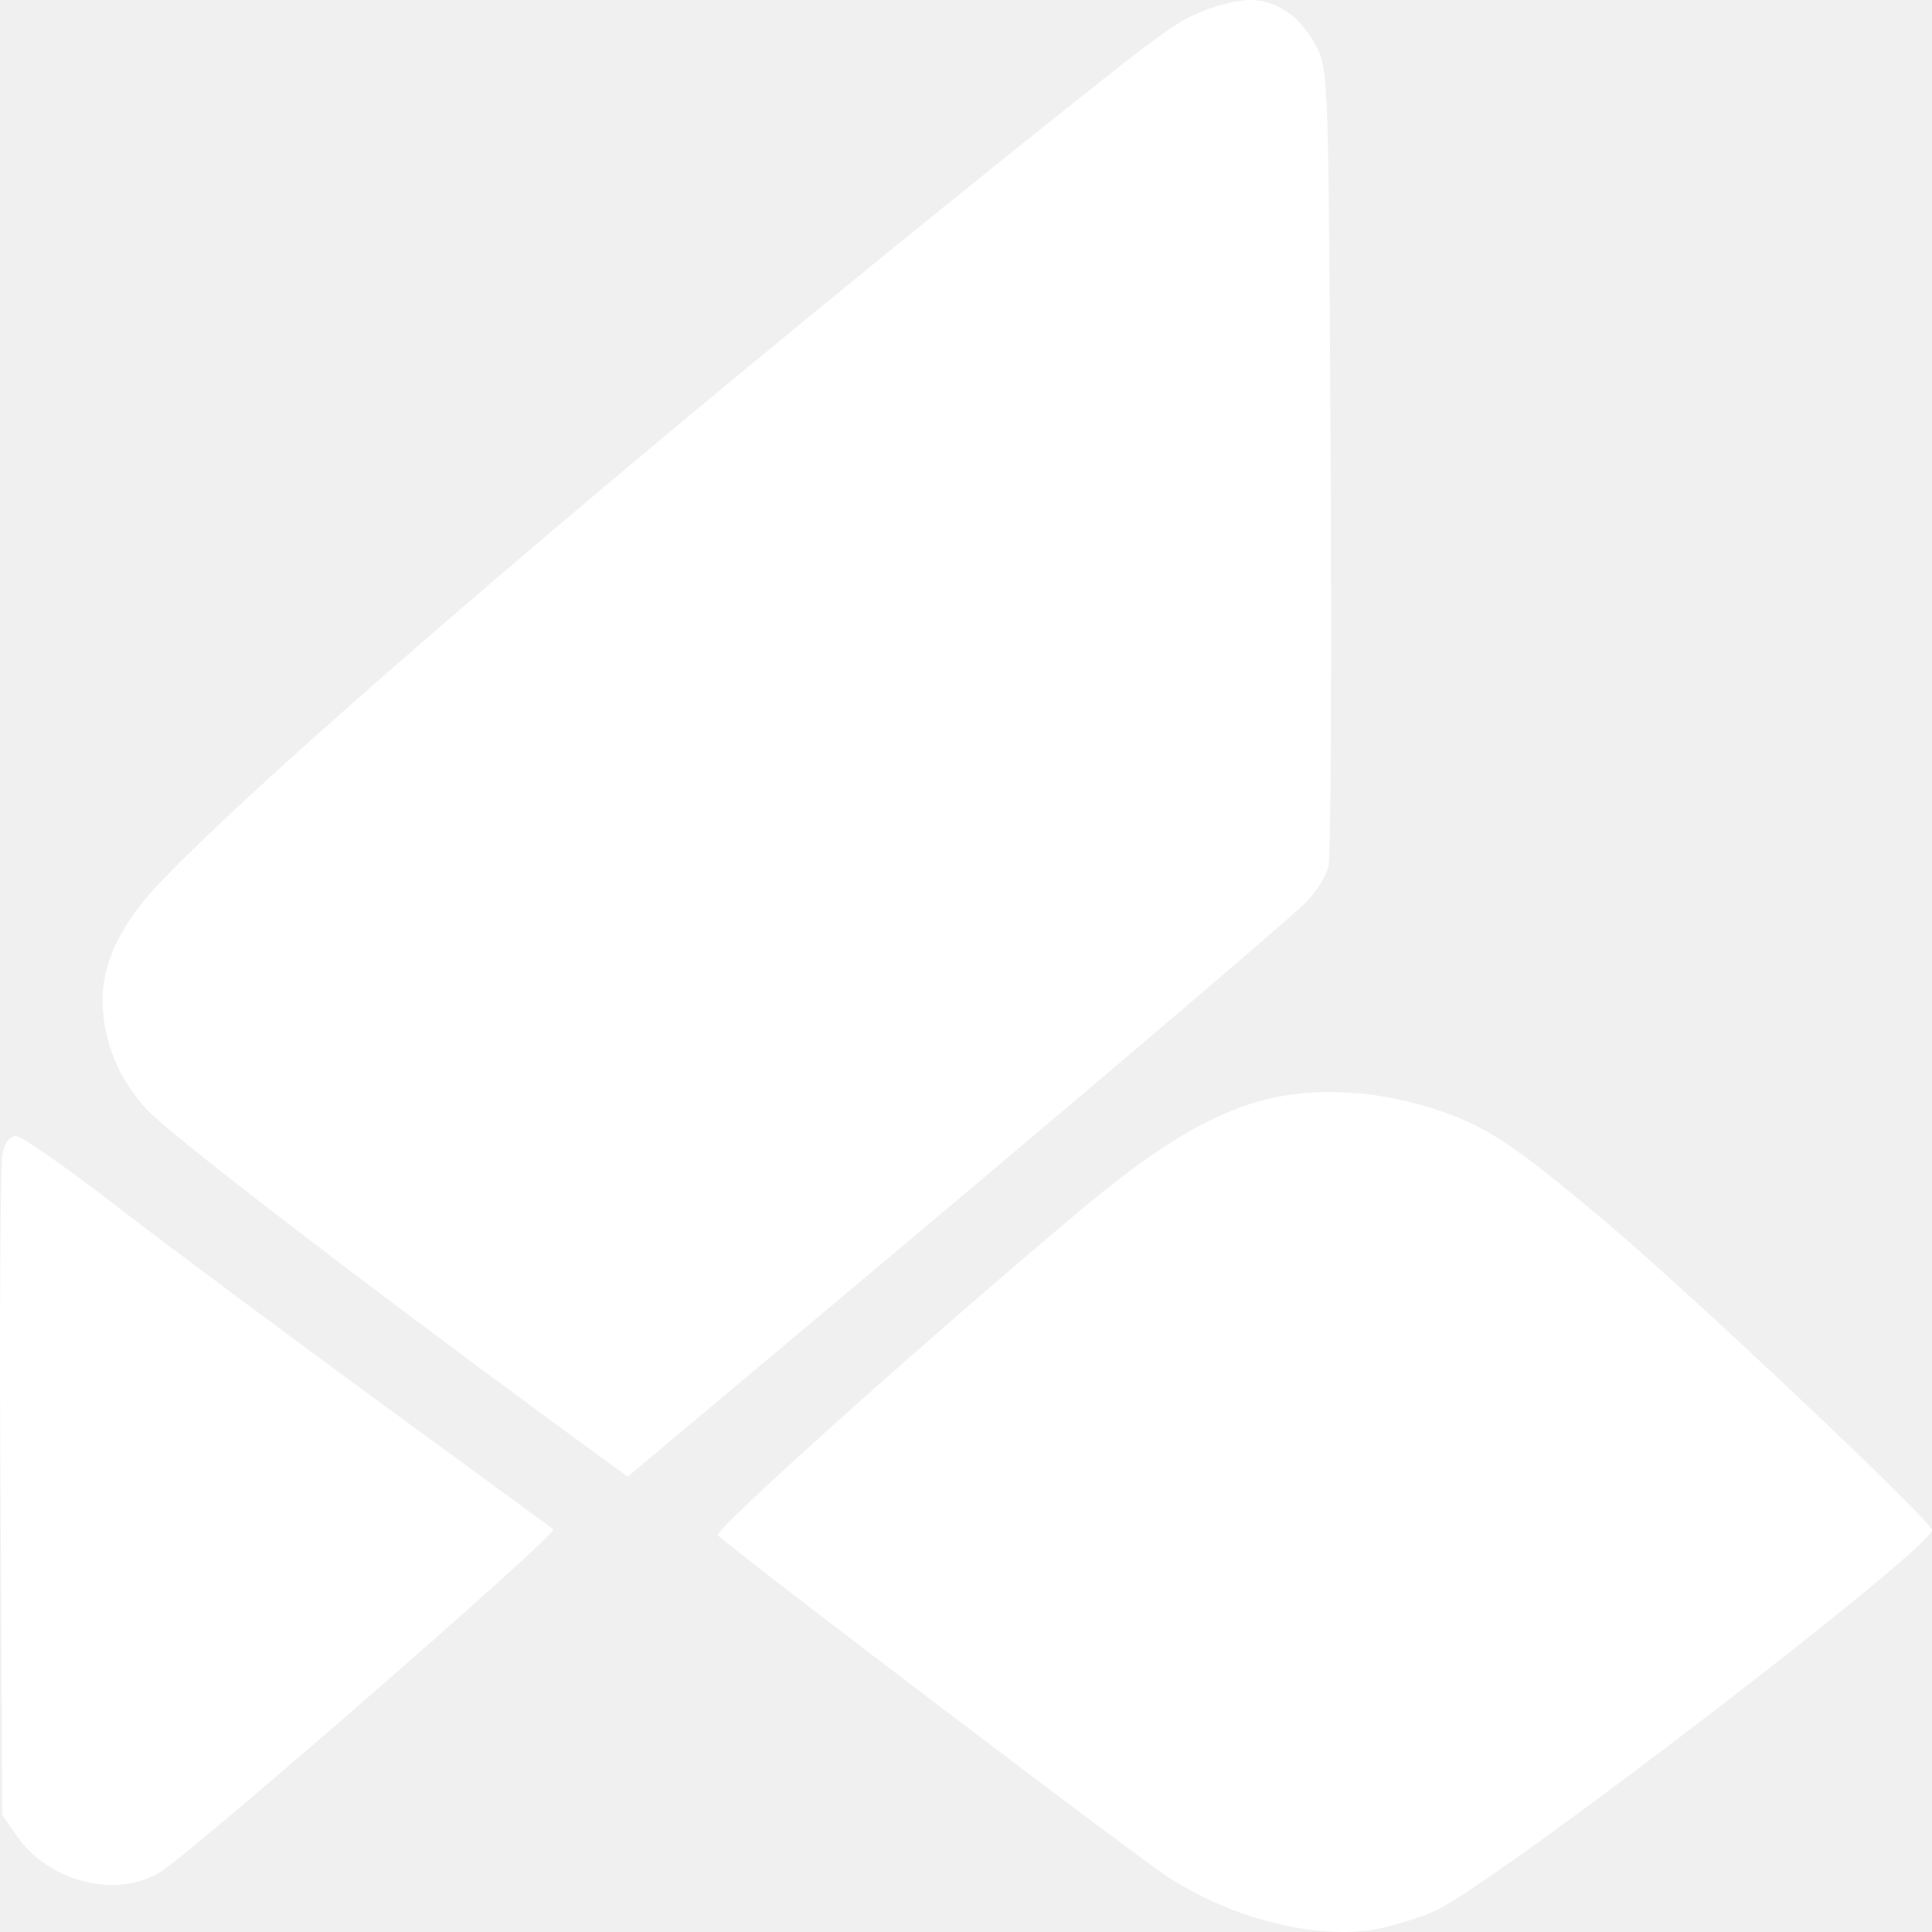
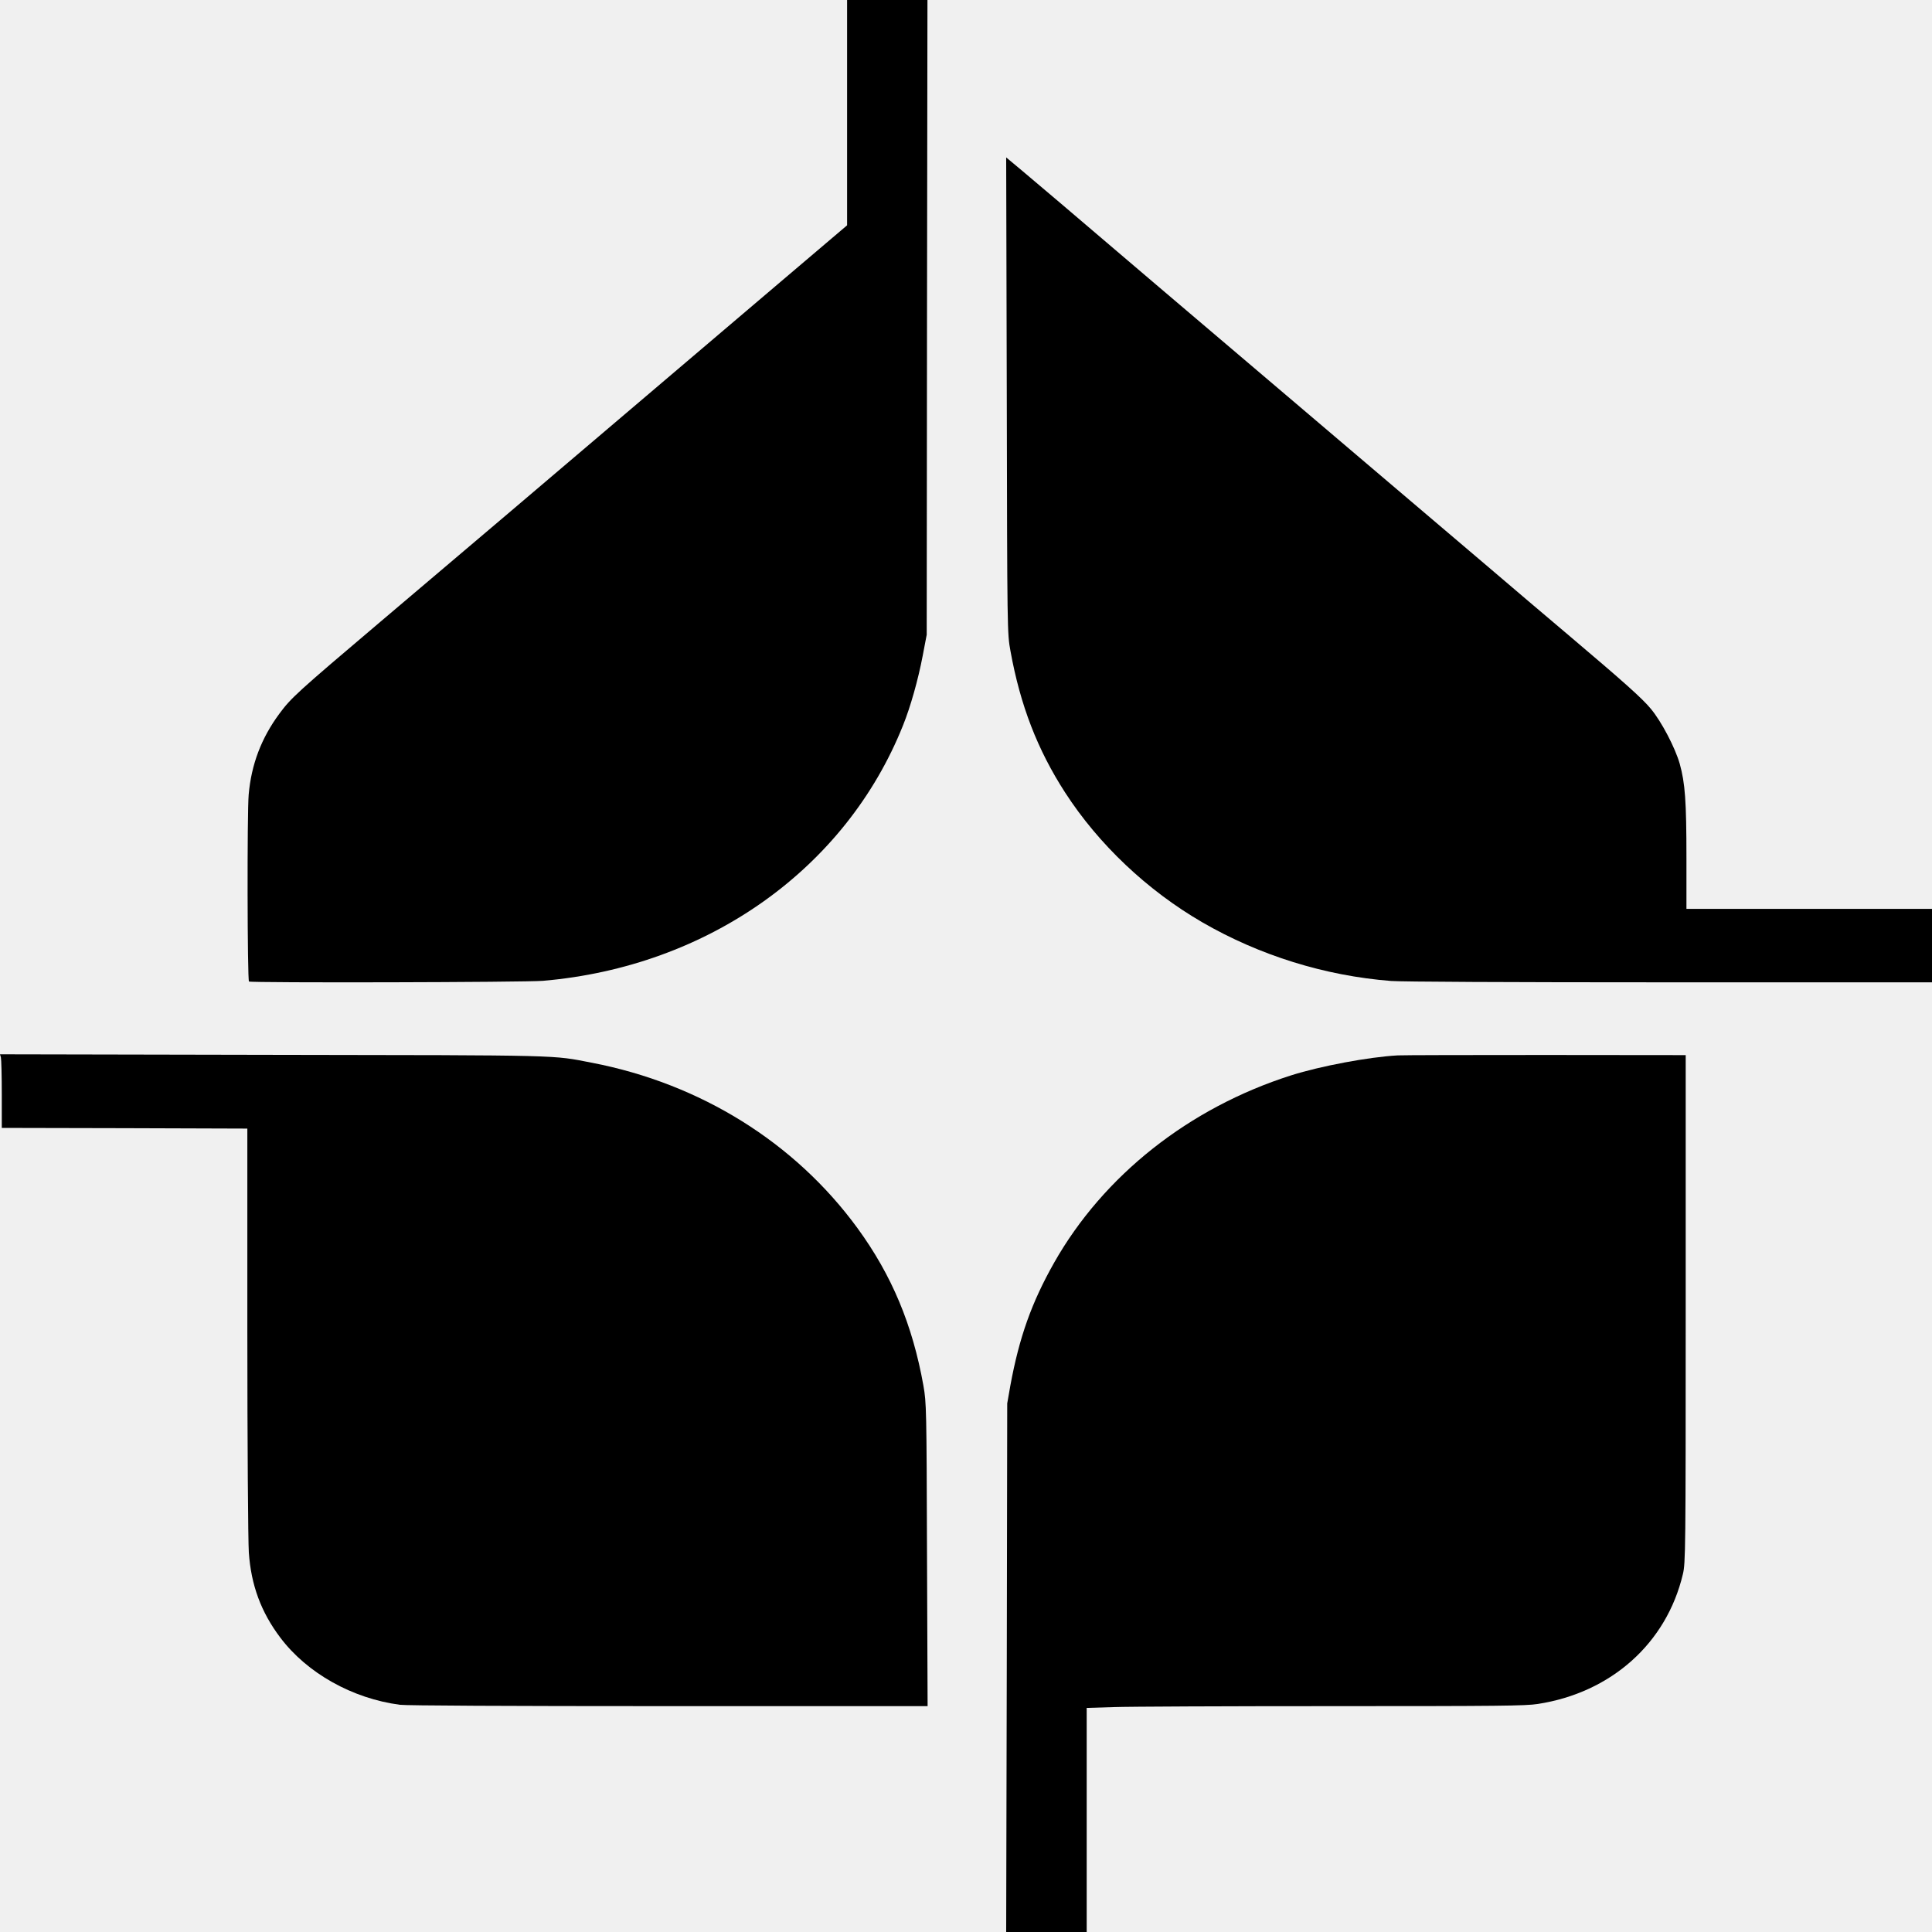
- <svg xmlns="http://www.w3.org/2000/svg" width="800" height="800" viewBox="0 0 800 800" fill="none">
-   <path d="M534.057 5.706C537.537 7.894 542.508 14.217 545.242 19.567C549.964 28.807 550.212 34.644 550.958 189.545C551.455 277.817 550.958 353.687 550.212 358.064C549.467 362.441 544.993 369.493 540.519 373.871C531.075 383.111 436.878 463.115 332.989 550.171L259.918 611.451L252.213 605.858C159.508 538.256 72.768 471.87 61.087 459.711C50.399 448.282 43.937 434.421 42.695 419.101C40.955 401.106 48.908 383.354 67.3 364.387C115.268 314.536 263.895 187.356 422.214 60.42C485.841 9.597 487.58 8.138 502.493 3.031C516.659 -1.589 524.364 -1.103 534.057 5.706Z" fill="white" />
-   <path d="M592.468 458.736C614.837 465.788 625.773 473.083 664.296 505.425C699.838 535.336 799.999 629.93 799.999 633.578C799.999 641.116 622.542 777.293 594.954 790.911C589.486 793.586 578.55 796.99 570.597 798.693C545.743 803.556 509.705 794.559 482.614 776.564C466.21 765.378 313.856 649.87 297.204 635.766C295.215 634.064 376.985 560.383 444.587 503.48C493.798 461.897 522.132 449.495 561.401 452.657C570.348 453.143 584.267 456.061 592.468 458.736Z" fill="white" />
-   <path d="M50.654 501.292C72.525 518.071 121.239 554.304 158.768 581.782C196.298 609.261 228.111 632.362 229.105 633.335C231.093 635.037 85.946 761.487 67.554 774.376C49.908 786.534 20.829 779.969 7.159 760.515L0.946 751.517L0.2 618.988C-0.297 546.036 0.2 482.567 0.946 478.19C1.94 473.084 3.928 470.409 6.662 470.409C8.899 470.409 28.782 484.27 50.654 501.292Z" fill="white" />
+ <svg xmlns="http://www.w3.org/2000/svg" width="512" height="512" viewBox="0 0 512 512" fill="none">
+   <path d="M224.488 29.855V59.709L206.661 74.853C182.761 95.153 151.21 121.979 134.567 136.149C127.073 142.495 111.928 155.367 100.846 164.741C78.681 183.527 77.143 184.933 74.027 189.151C69.255 195.606 66.613 202.564 65.903 210.569C65.469 215.292 65.548 259.714 65.982 260.11C66.416 260.507 139.299 260.327 143.874 259.93C187.573 256.18 224.133 230.256 239.317 192.216C241.289 187.313 243.3 180.209 244.523 173.791L245.588 168.203L245.667 84.083L245.785 -6.22789e-05H235.137H224.488V29.855Z" fill="black" />
+   <path d="M266.806 104.78C266.925 167.626 266.925 167.842 267.792 172.566C270.395 186.916 274.931 198.67 282.266 210.028C291.14 223.766 304.076 235.989 318.629 244.426C333.774 253.188 351.088 258.596 368.638 259.966C371.636 260.182 398.888 260.327 442.705 260.327H512V250.591V240.856H479.462H446.925V227.407C446.925 212.264 446.57 207.54 445.15 202.42C443.928 198.129 440.299 191.207 437.499 187.853C435.212 185.077 430.44 180.822 415.965 168.563C410.089 163.624 400.071 155.078 393.682 149.634C387.254 144.189 378.222 136.473 373.568 132.543C368.914 128.577 362.88 123.457 360.159 121.149C357.438 118.842 349.826 112.351 343.2 106.727C308.493 77.233 298.594 68.832 292.323 63.459C285.934 57.978 276.232 49.758 270.711 45.106L266.648 41.717L266.806 104.78Z" fill="black" />
+   <path d="M0.237 280.23C0.355 280.699 0.473 285.061 0.473 289.965V298.907L33.011 298.979L65.548 299.087V352.631C65.548 382.089 65.745 408.518 65.942 411.403C66.534 420.056 69.176 427.232 74.303 434.01C81.403 443.421 93.392 450.127 105.973 451.786C107.708 452.002 133.975 452.146 177.279 452.146H245.825L245.667 412.016C245.549 373.147 245.509 371.777 244.72 367.234C241.841 351.081 236.32 337.92 227.249 325.481C210.684 302.801 185.68 287.189 156.85 281.636C146.162 279.581 150.421 279.653 72.095 279.545L0 279.401L0.237 280.23Z" fill="black" />
+   <path d="M370.413 279.689C362.683 280.122 349.984 282.501 342.135 284.989C315.08 293.607 292.442 311.527 279.348 334.639C273.393 345.167 270.119 354.362 267.753 367.198L266.925 371.921L266.806 441.943L266.648 512H277.336H287.985V482.326V452.615L295.163 452.399C299.067 452.255 325.137 452.146 353.06 452.146C397.547 452.146 404.252 452.074 407.525 451.57C426.969 448.577 441.64 435.488 445.979 417.172C446.688 414.251 446.728 410.97 446.728 346.862V279.617L409.655 279.581C389.265 279.581 371.596 279.617 370.413 279.689Z" fill="black" />
</svg>
